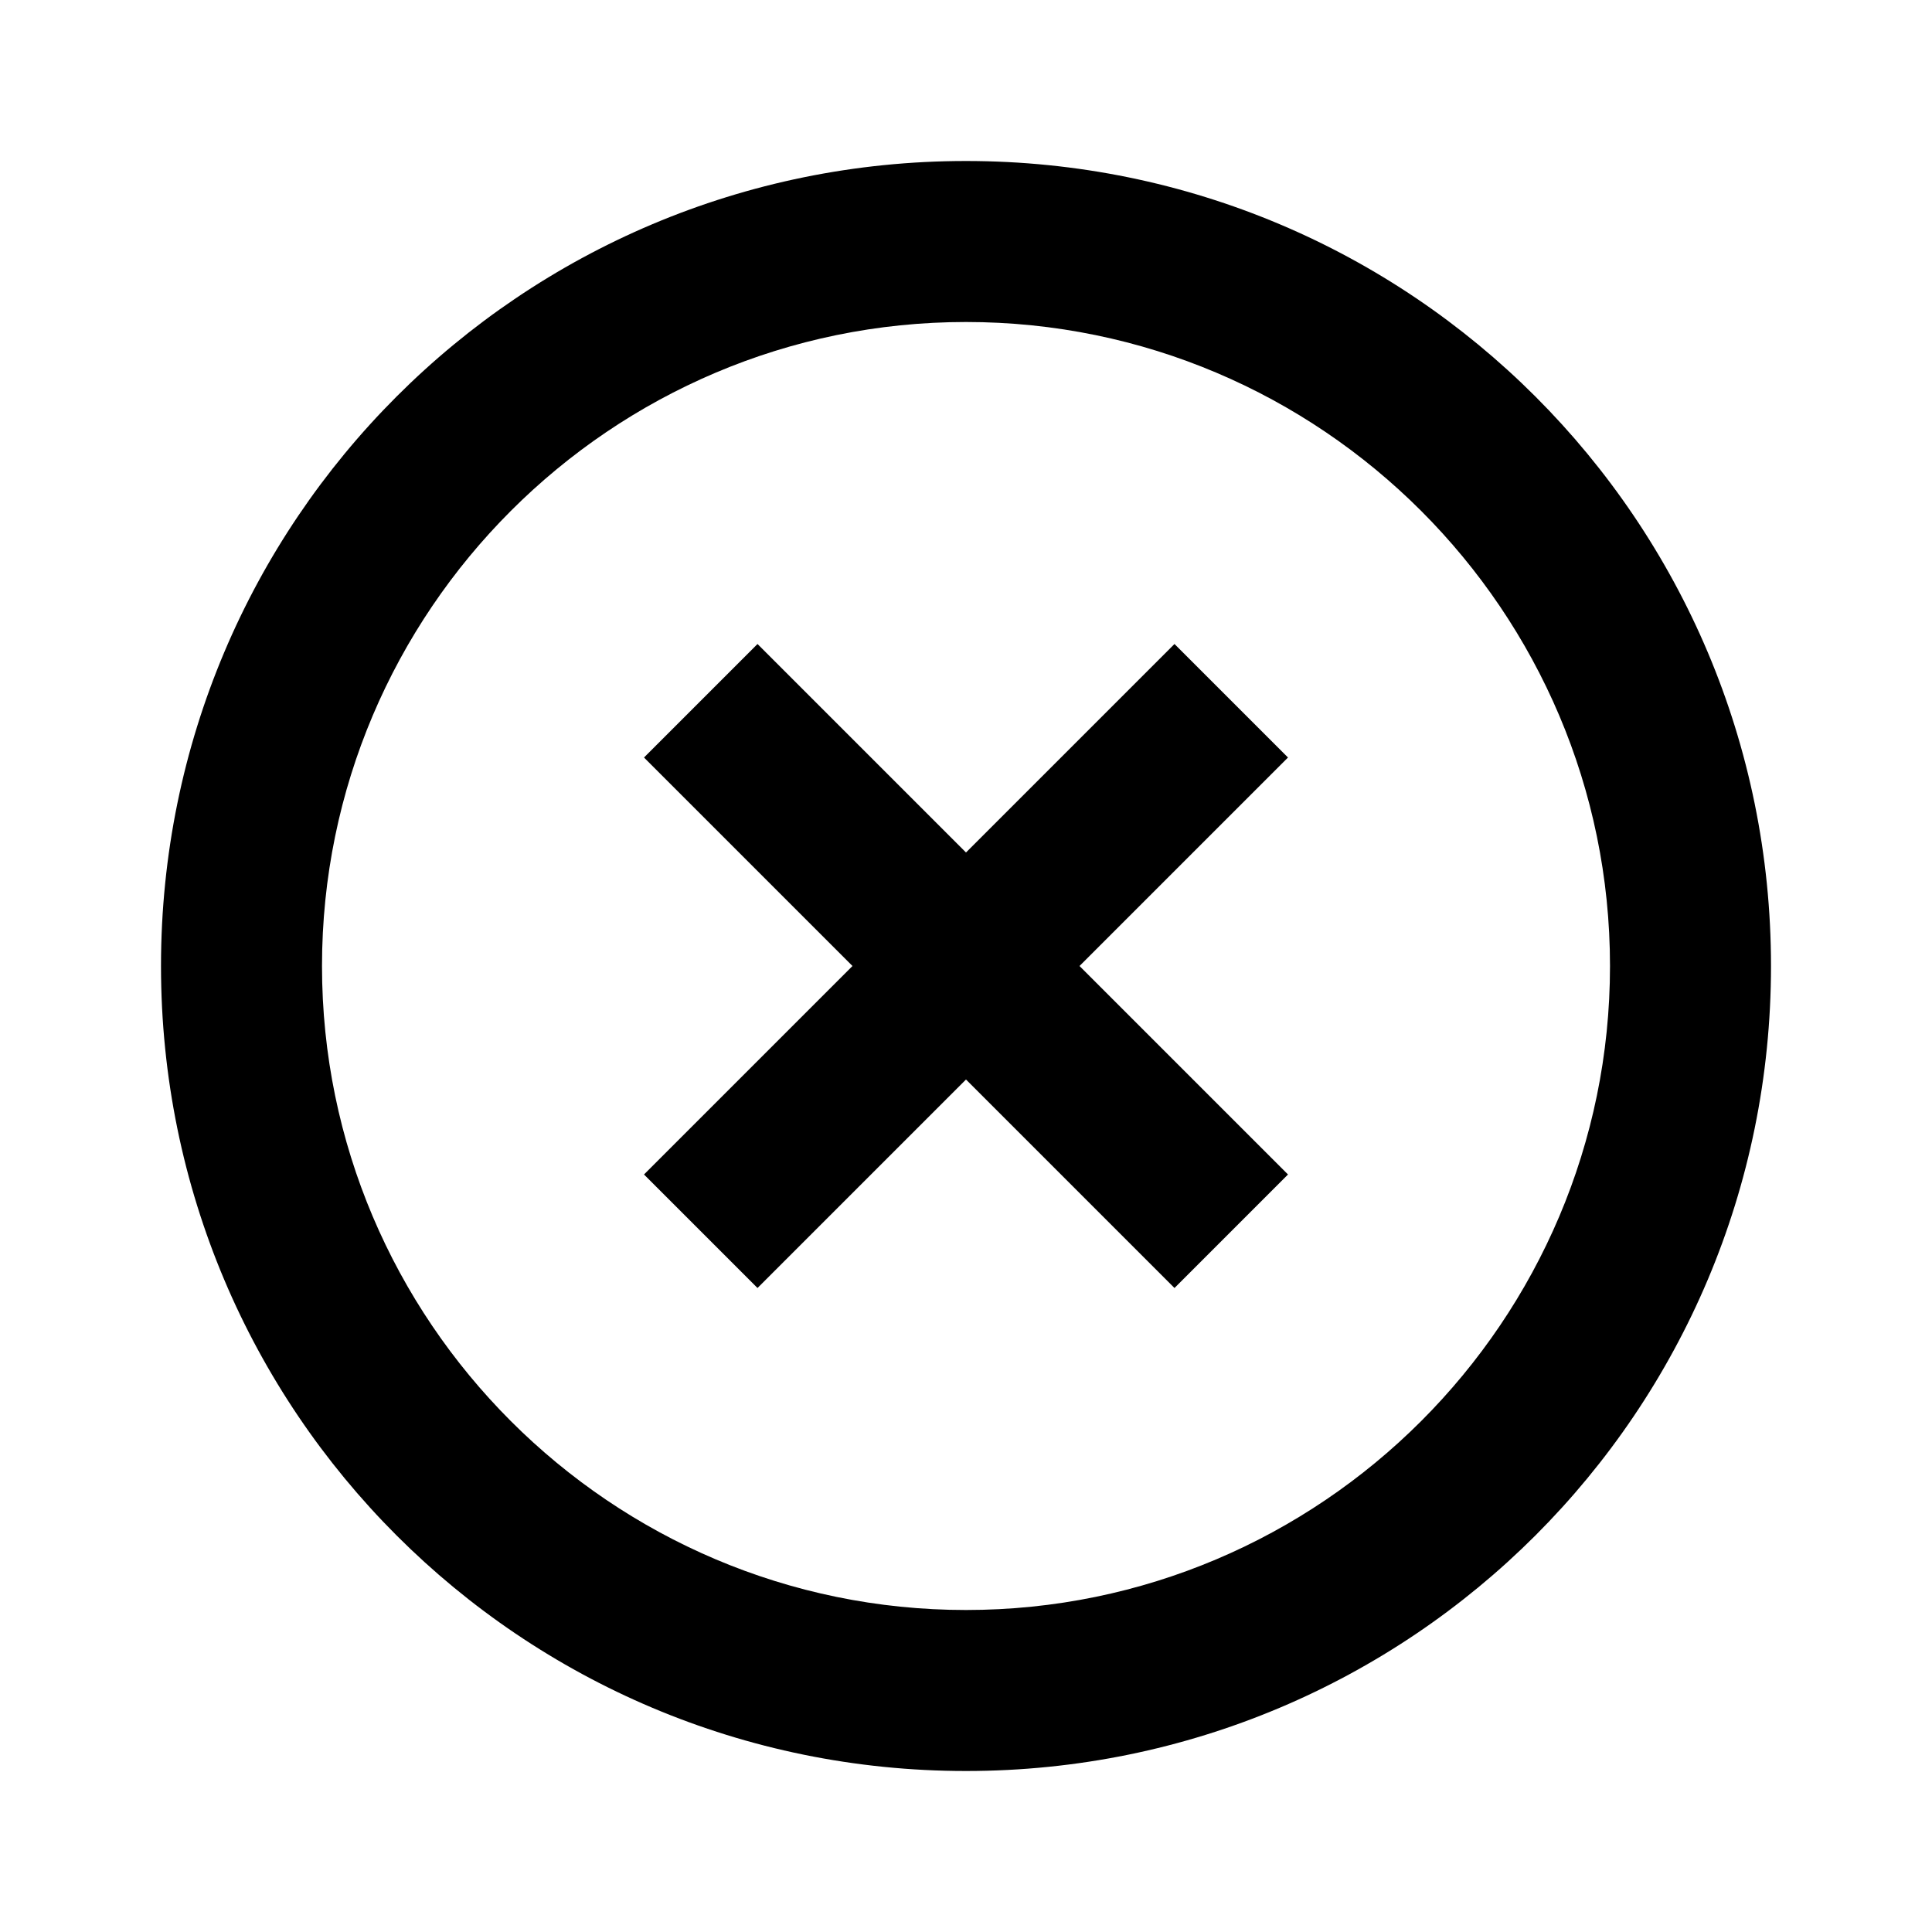
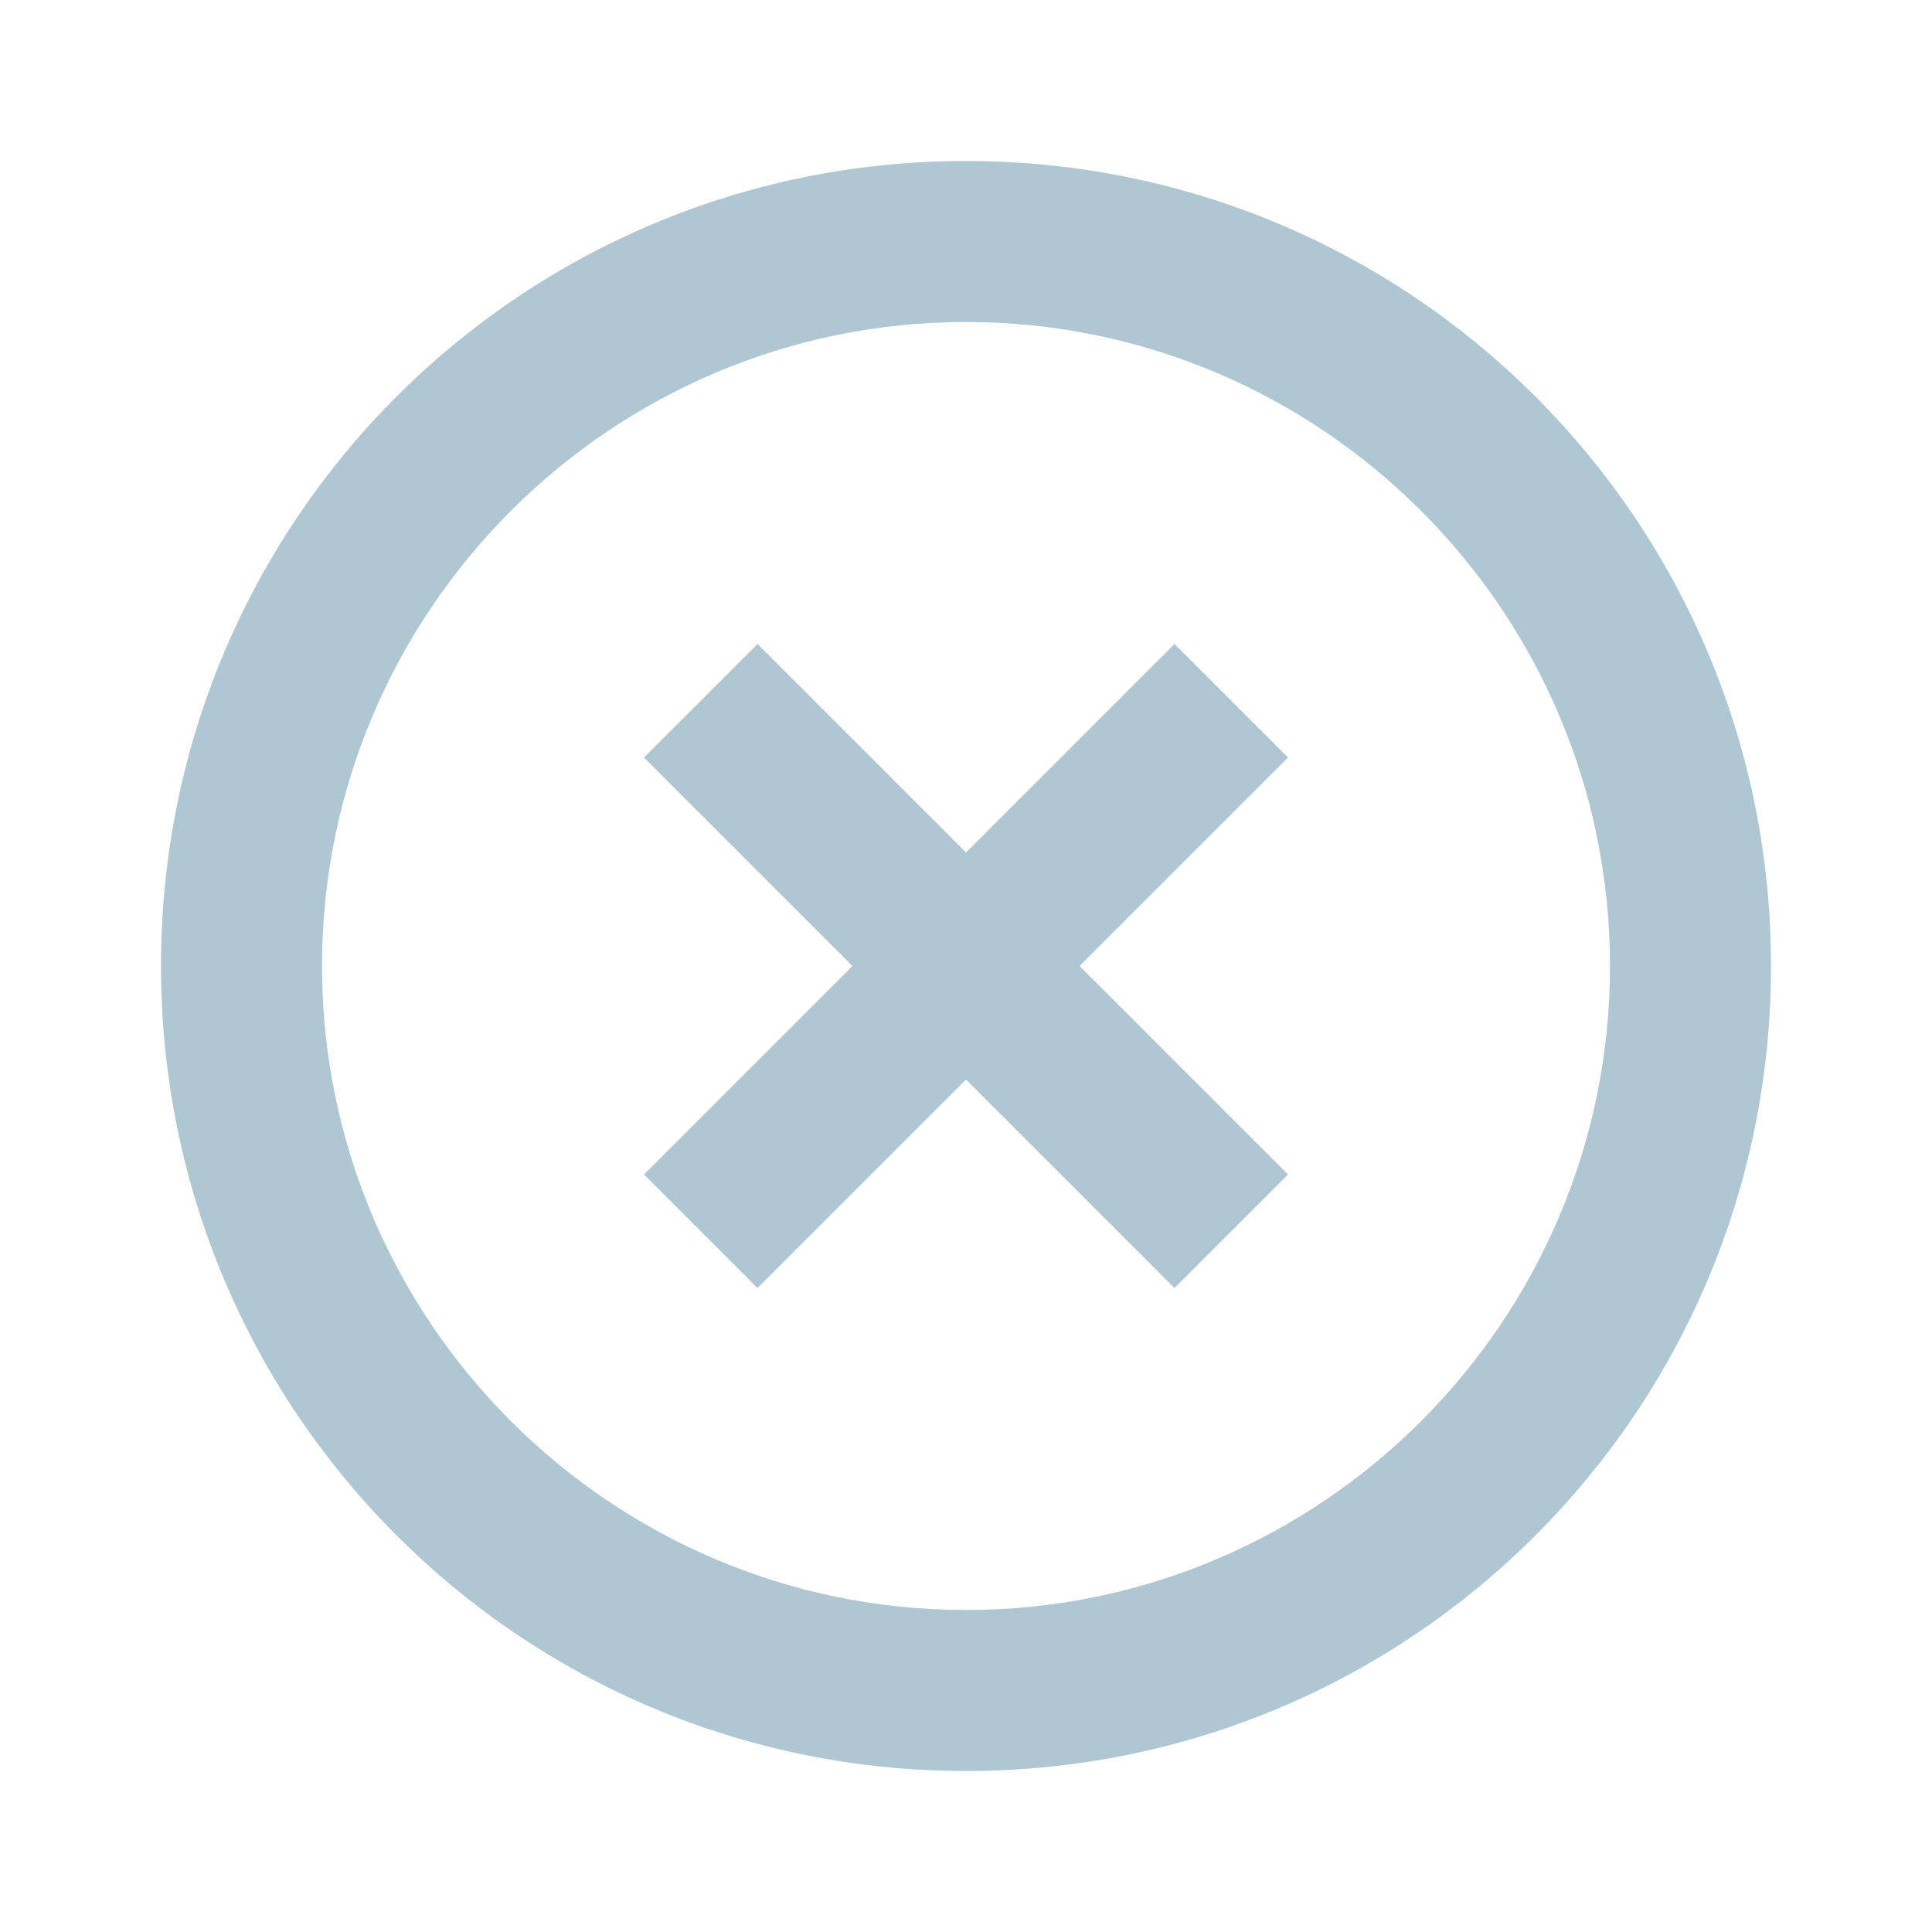
<svg xmlns="http://www.w3.org/2000/svg" viewBox="0 0 24 24">
-   <path d="M12,20C7.59,20 4,16.41 4,12C4,7.59 7.59,4 12,4C16.41,4 20,7.59 20,12C20,16.41 16.41,20 12,20M12,2C6.47,2 2,6.47 2,12C2,17.53 6.47,22 12,22C17.53,22 22,17.53 22,12C22,6.47 17.53,2 12,2M14.59,8L12,10.59L9.41,8L8,9.41L10.59,12L8,14.59L9.41,16L12,13.41L14.59,16L16,14.59L13.41,12L16,9.41L14.59,8Z" />
+   <path fill="#aec7d2" d="M12,20C7.59,20 4,16.41 4,12C4,7.59 7.59,4 12,4C16.41,4 20,7.59 20,12C20,16.41 16.41,20 12,20M12,2C6.47,2 2,6.47 2,12C2,17.53 6.47,22 12,22C17.53,22 22,17.53 22,12C22,6.47 17.53,2 12,2M14.59,8L12,10.59L9.41,8L8,9.41L10.59,12L8,14.59L9.41,16L12,13.41L14.59,16L16,14.59L13.41,12L16,9.41L14.59,8Z" />
</svg>
